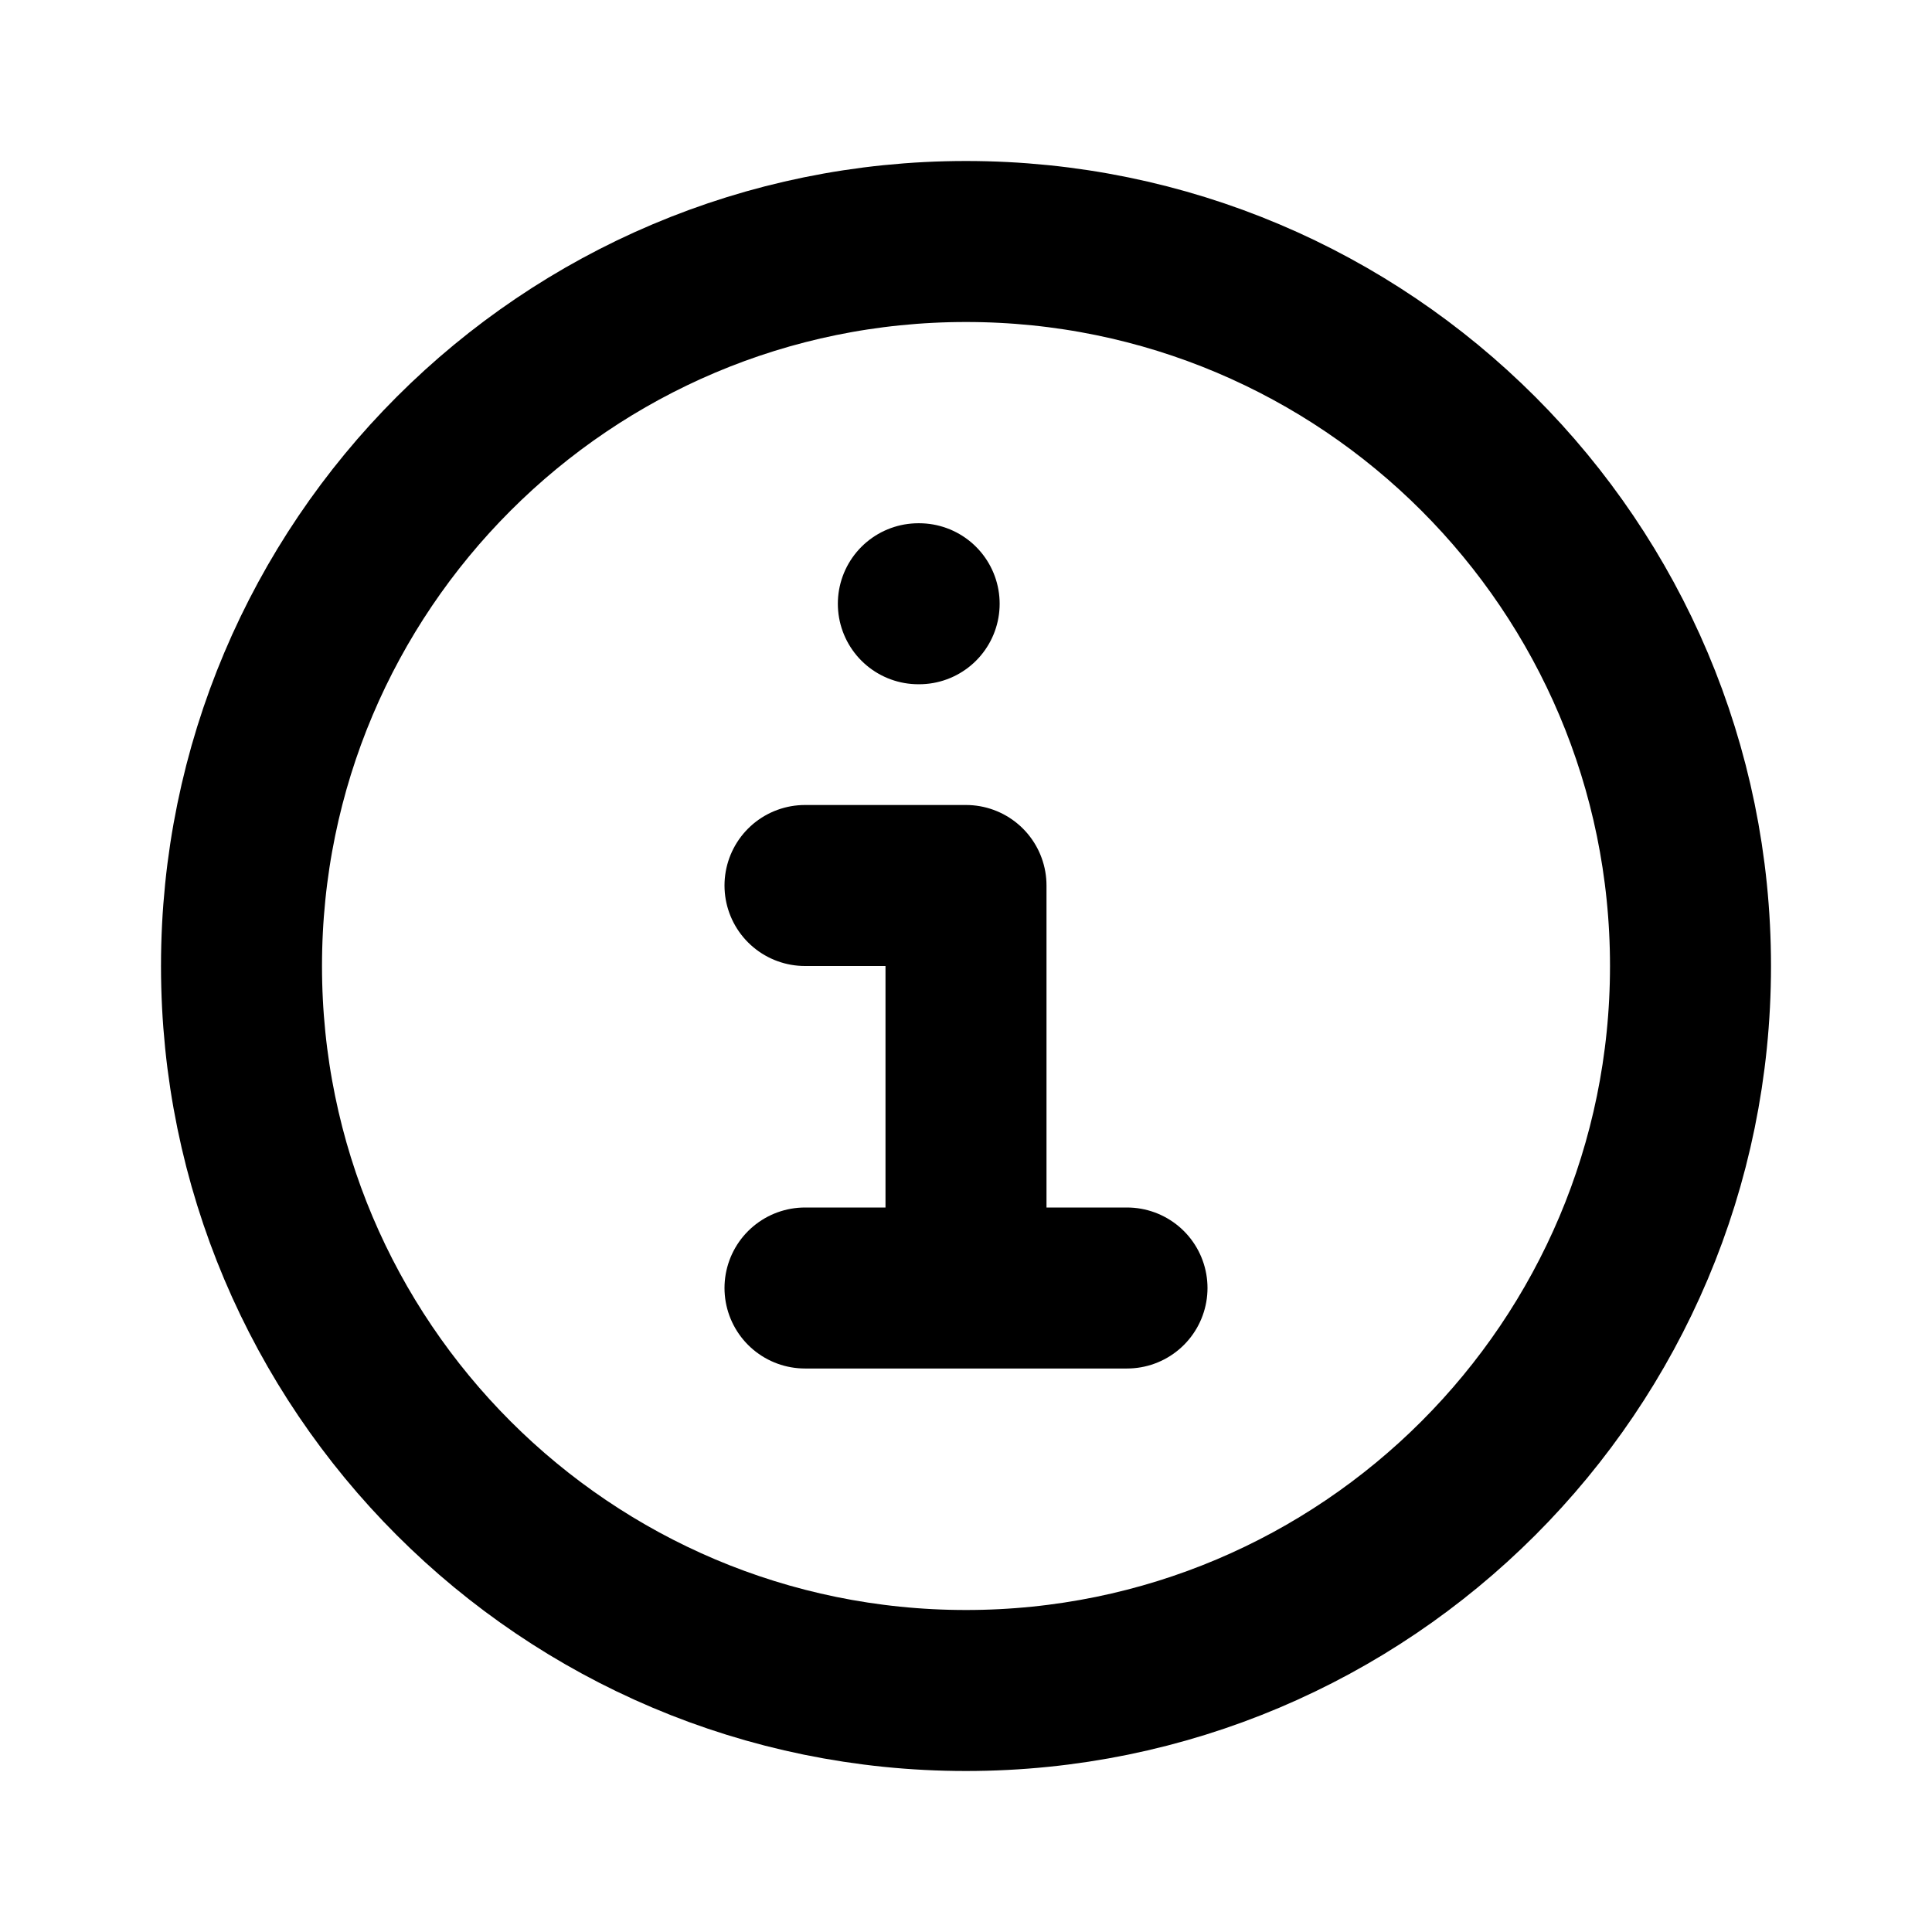
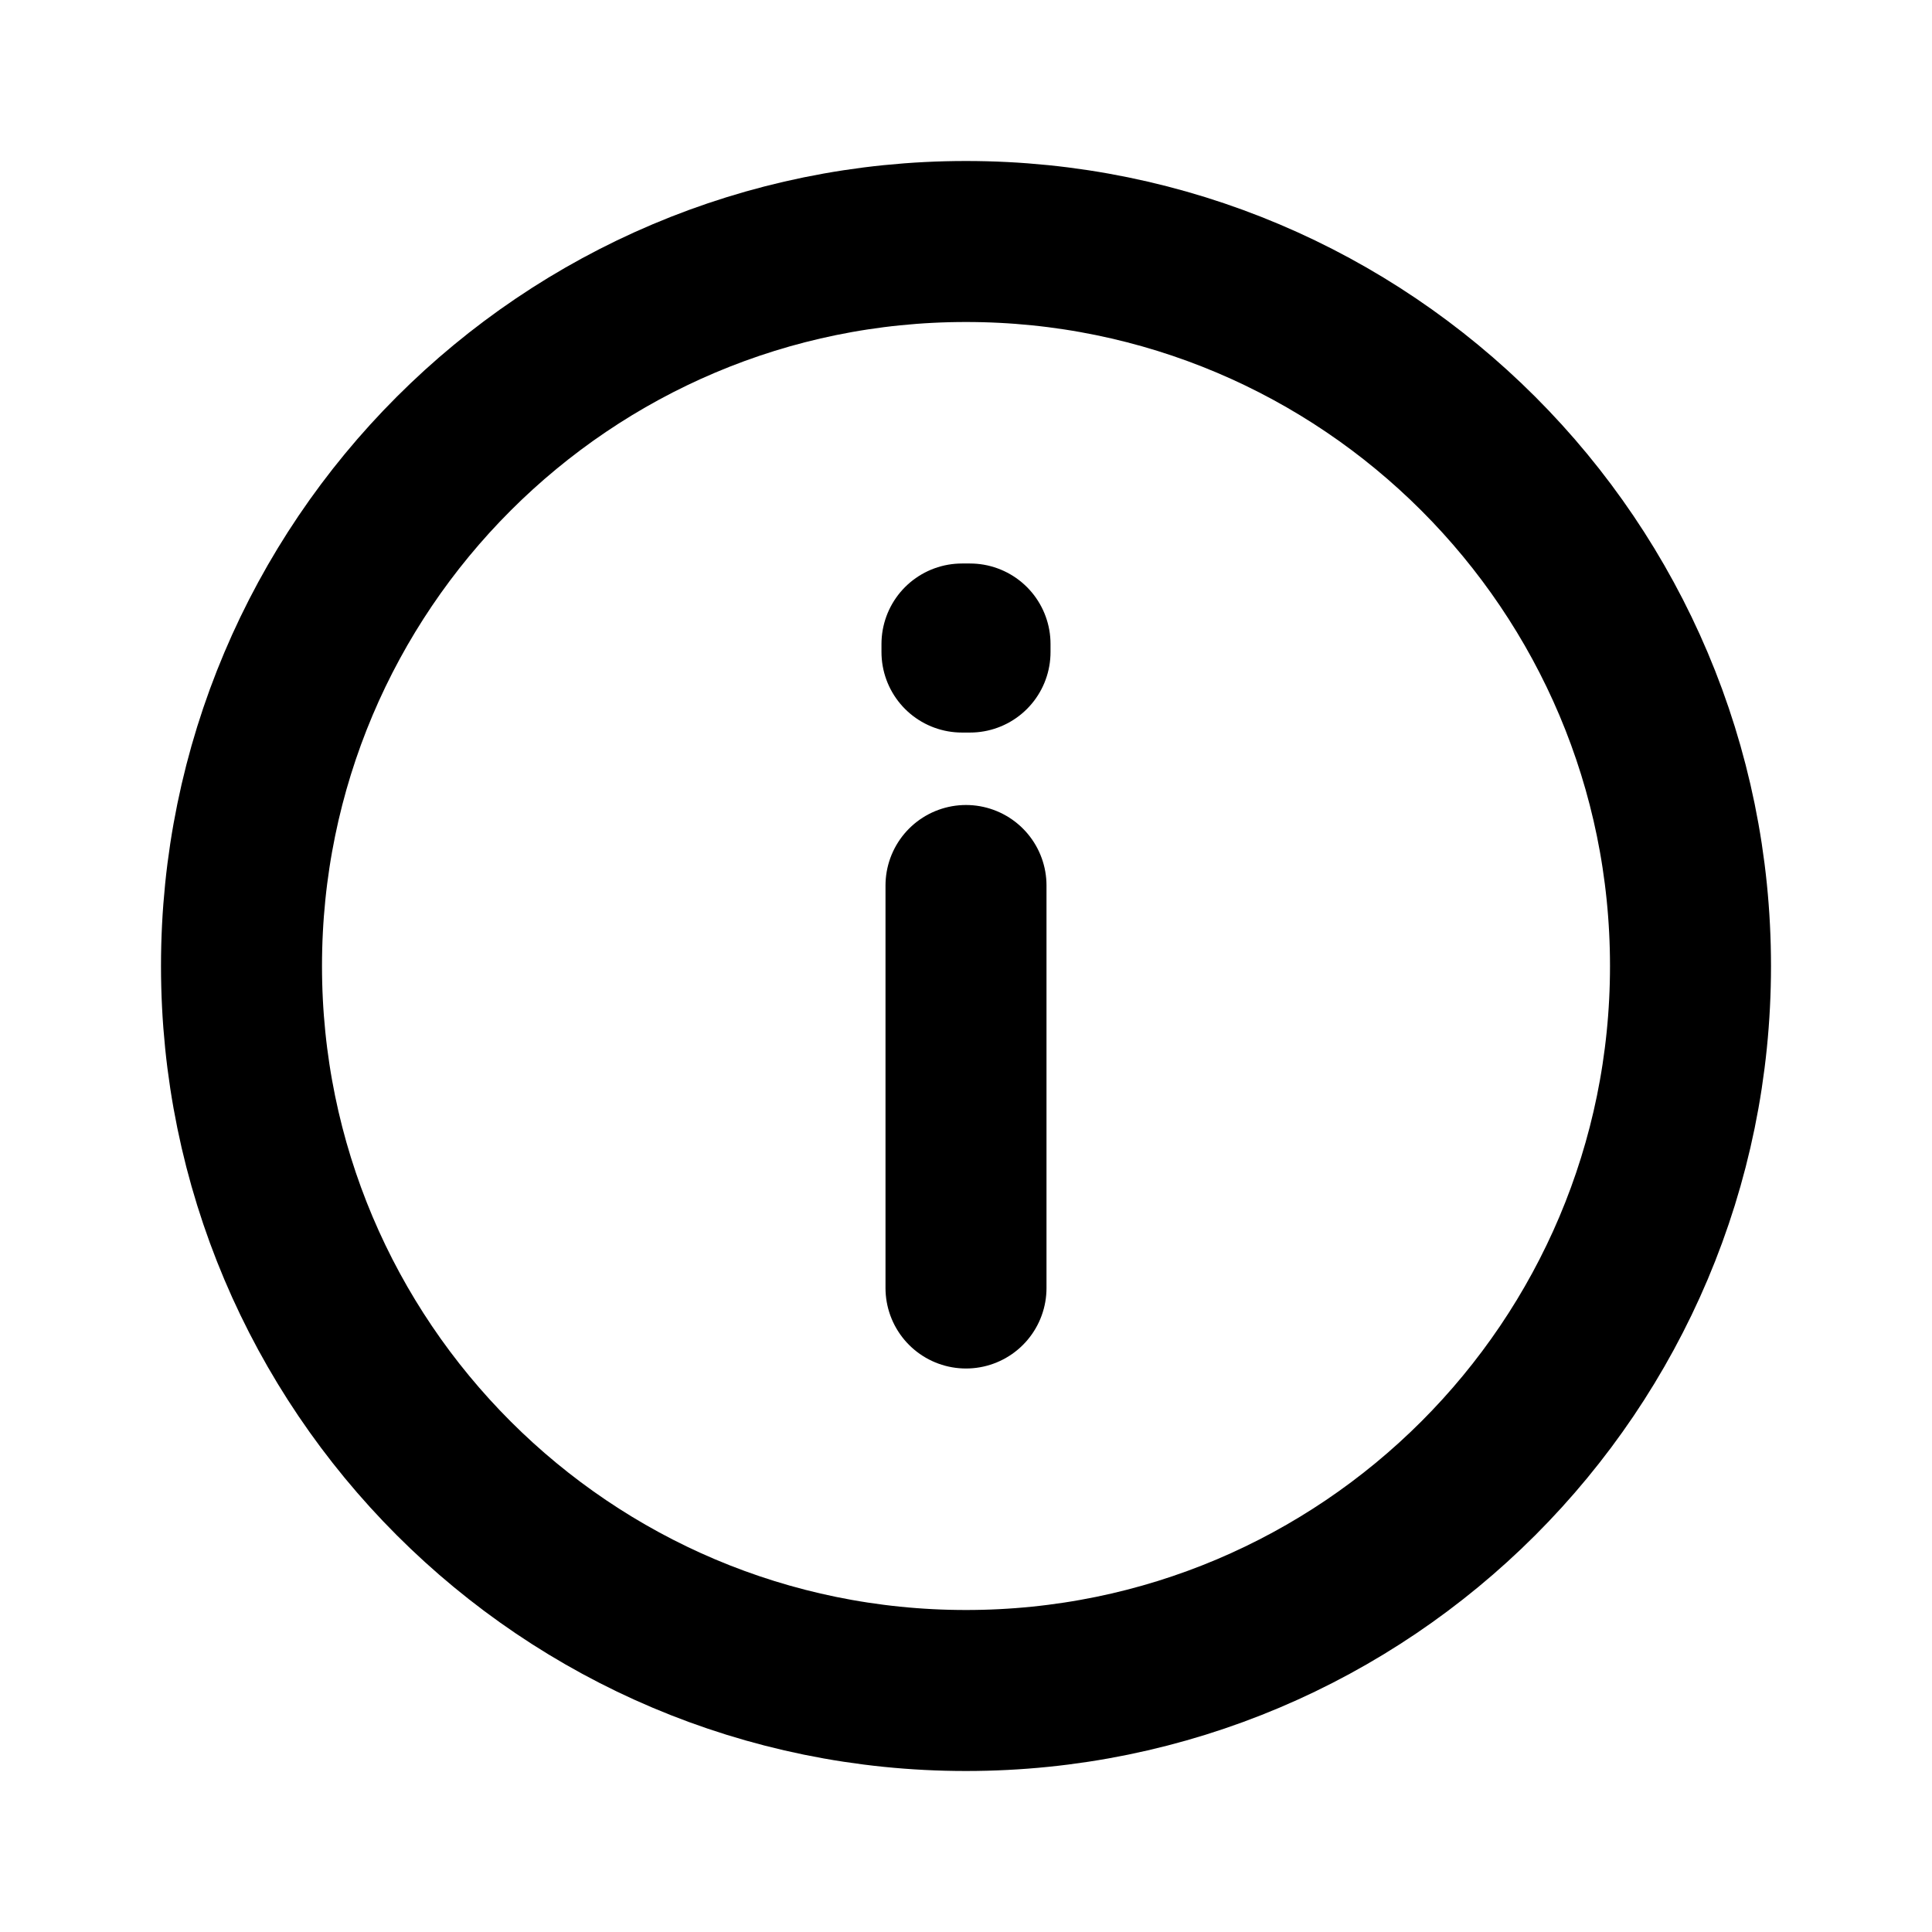
- <svg xmlns="http://www.w3.org/2000/svg" aria-hidden="true" width="16" height="16" fill="none" viewBox="0 0 24 24">
-   <path stroke="#000000" stroke-linecap="round" stroke-linejoin="round" stroke-width="2" d="M10 11h2v5m-2 0h4m-2.592-8.5h.01M21 12a9 9 0 1 1-18 0 9 9 0 0 1 18 0Z" />
+ <svg xmlns="http://www.w3.org/2000/svg" width="800px" height="800px" viewBox="0 0 24 24" fill="none">
+   <g id="Warning / Info">
+     <path id="Vector" d="M12 11V16M12 21C7.029 21 3 16.971 3 12C3 7.029 7.029 3 12 3C16.971 3 21 7.029 21 12C21 16.971 16.971 21 12 21ZM12.05 8V8.1L11.95 8.1V8H12.05Z" stroke="#000000" stroke-width="2" stroke-linecap="round" stroke-linejoin="round" />
+   </g>
</svg>
